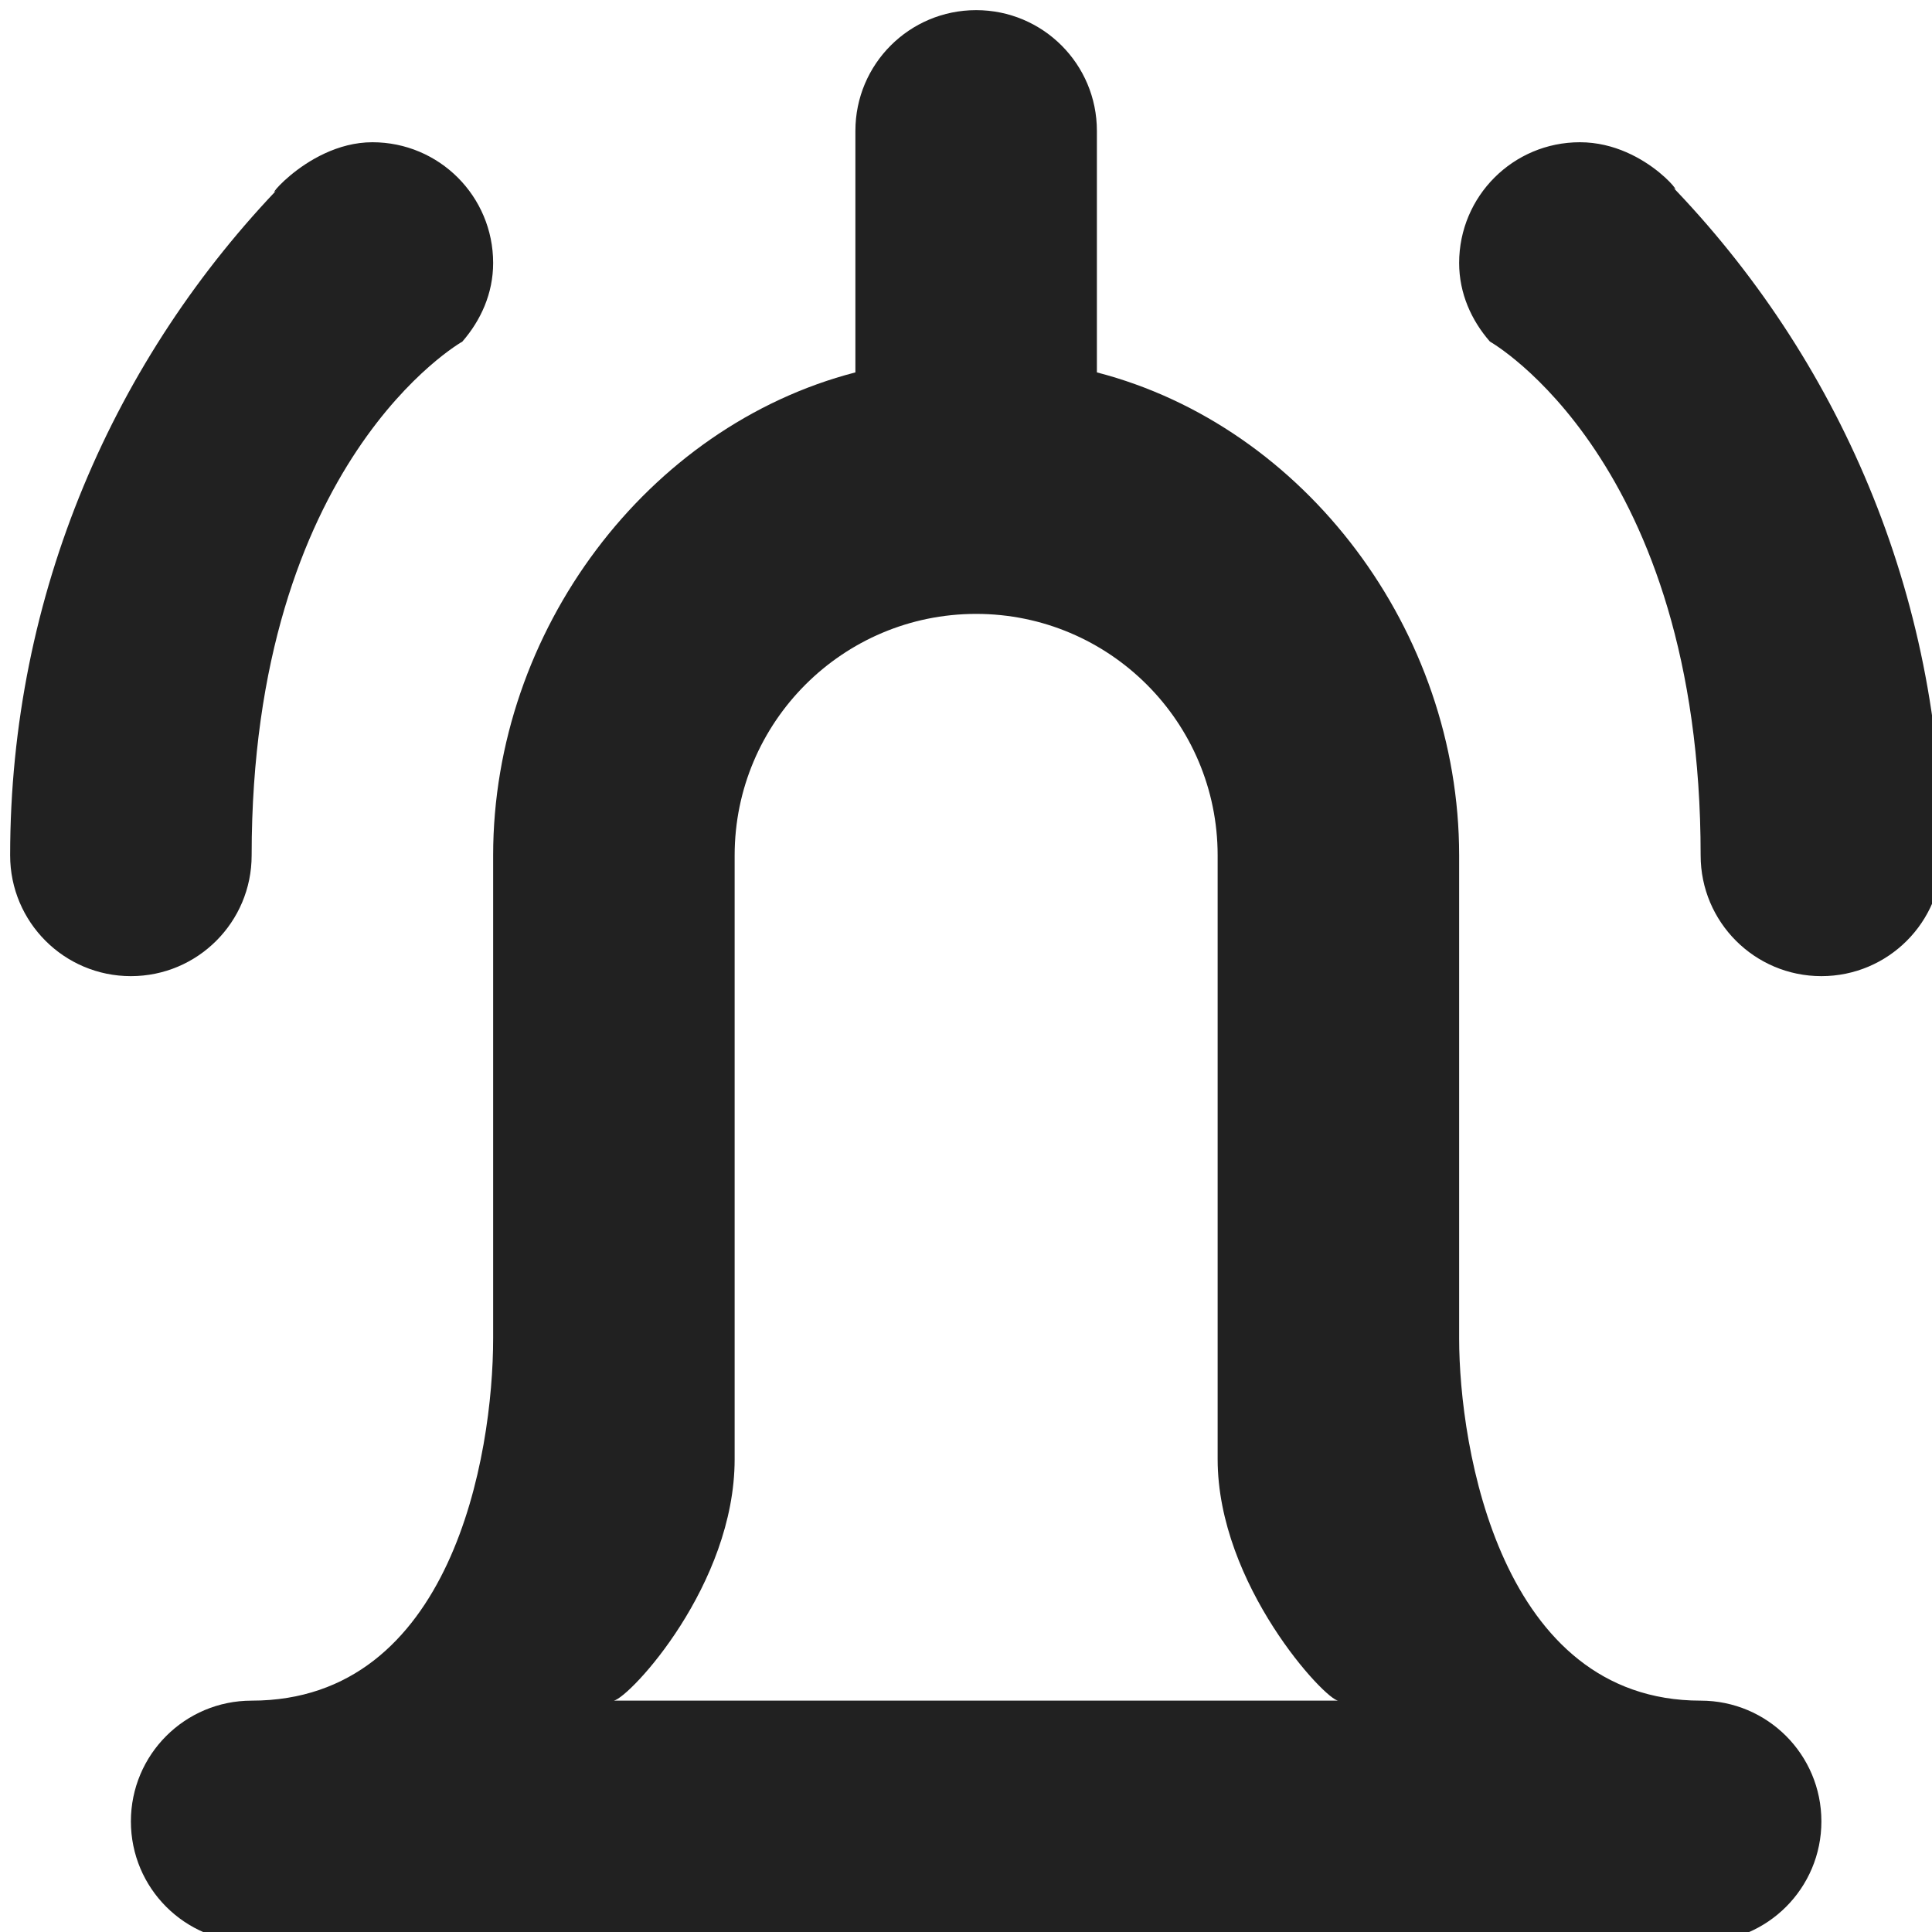
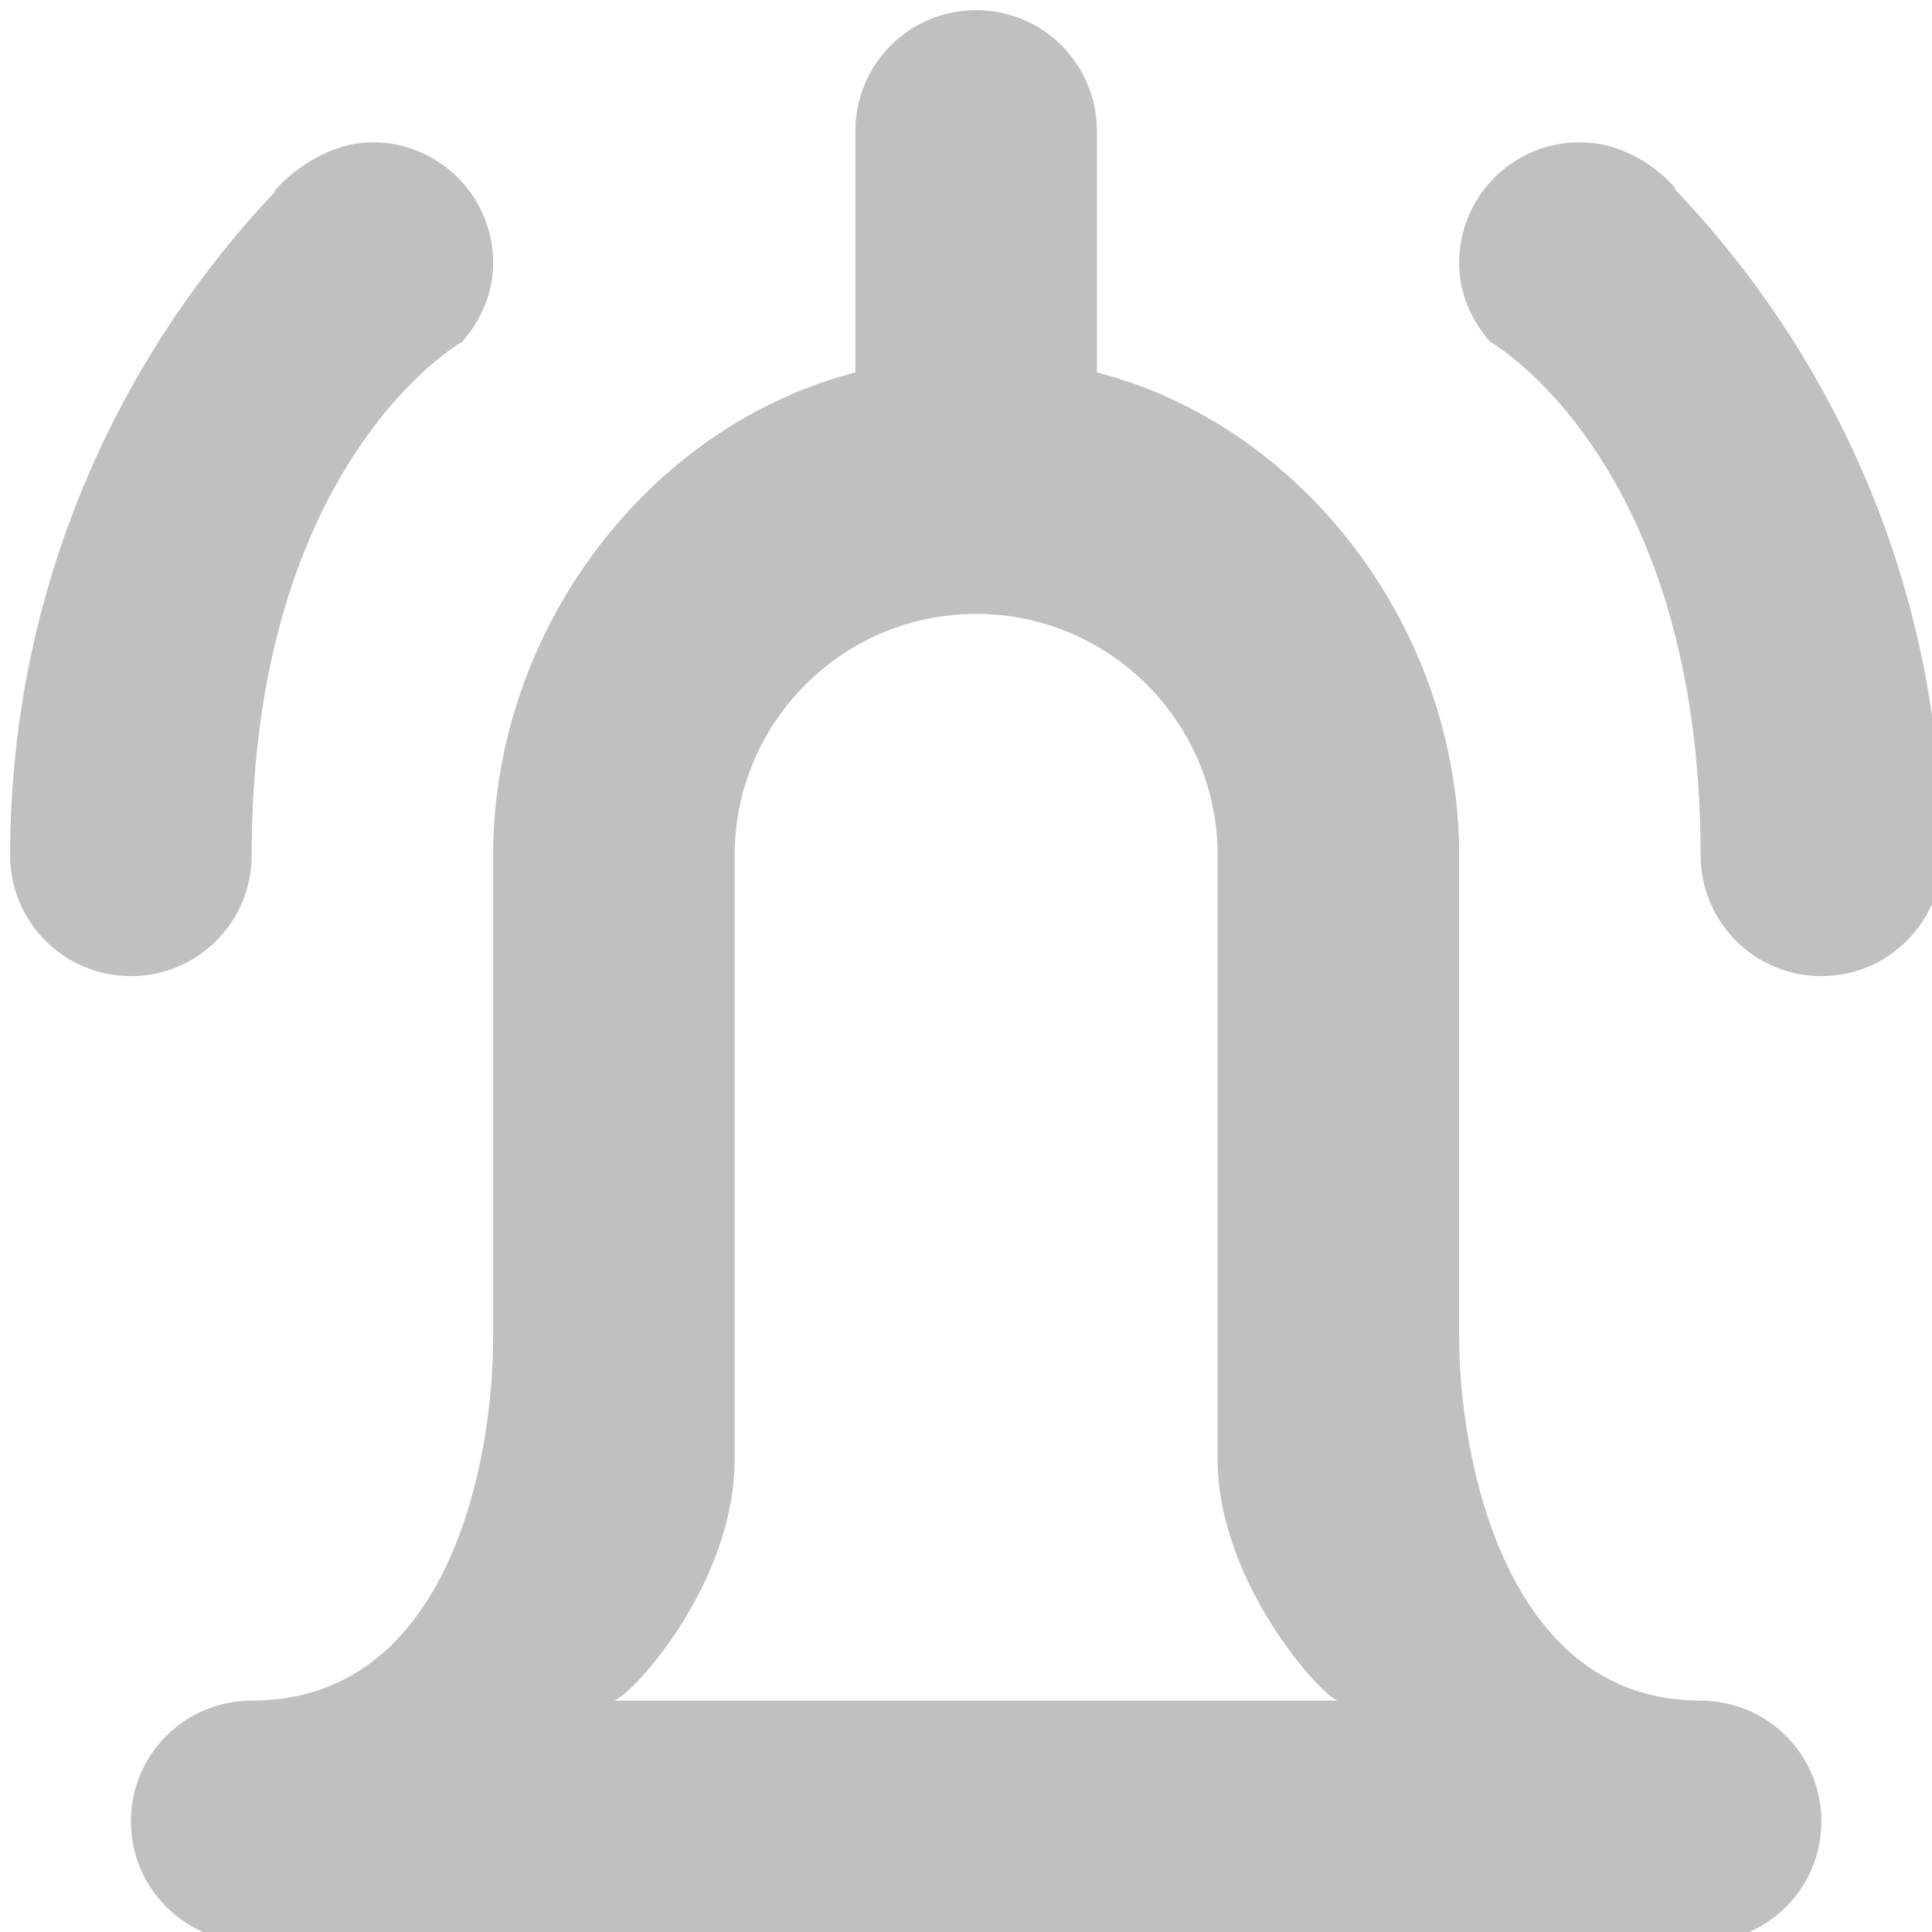
<svg xmlns="http://www.w3.org/2000/svg" version="1.1" x="0px" y="0px" width="16px" height="16px" viewBox="0 0 16 16" enable-background="new 0 0 16 16" xml:space="preserve">
  <g id="Background_xA0_Image_1_">
</g>
  <g id="Row_5_1_">
</g>
  <g id="Row_4_1_">
    <g id="incoming_notification_2_">
      <g>
-         <path fill="#212121" d="M14.084,14.084c-1.657,0-2-2.093-2-3v-4c0-1.861-1.277-3.554-3-4v-2c0-0.553-0.447-1-1-1s-1,0.447-1,1v2     c-1.723,0.446-3,2.139-3,4v4c0,0.97-0.343,3-2,3c-0.553,0-1,0.447-1,1s0.447,1,1,1h12c0.553,0,1-0.447,1-1     S14.637,14.084,14.084,14.084z M5.084,14.084c0.136-0.031,1-0.958,1-2v-5c0-1.104,0.896-2,2-2s2,0.896,2,2v5c0,1.042,0.896,2,1,2     H5.084z M2.084,7.084c0-3.272,1.745-4.255,1.745-4.255C3.982,2.653,4.084,2.43,4.084,2.178c0-0.553-0.447-1-1-1     c-0.577,0-0.988,0.618-0.738,0.339c-1.397,1.44-2.262,3.401-2.262,5.567c0,0.552,0.447,1,1,1S2.084,7.636,2.084,7.084z      M13.822,1.517c0.191,0.213-0.162-0.339-0.738-0.339c-0.553,0-1,0.447-1,1c0,0.252,0.102,0.476,0.255,0.651     c0,0,1.745,0.982,1.745,4.255c0,0.552,0.447,1,1,1s1-0.448,1-1C16.084,4.918,15.22,2.957,13.822,1.517z" />
+         <path fill="#c0c0c0" d="M14.084,14.084c-1.657,0-2-2.093-2-3v-4c0-1.861-1.277-3.554-3-4v-2c0-0.553-0.447-1-1-1s-1,0.447-1,1v2     c-1.723,0.446-3,2.139-3,4v4c0,0.97-0.343,3-2,3c-0.553,0-1,0.447-1,1s0.447,1,1,1h12c0.553,0,1-0.447,1-1     S14.637,14.084,14.084,14.084z M5.084,14.084c0.136-0.031,1-0.958,1-2v-5c0-1.104,0.896-2,2-2s2,0.896,2,2v5c0,1.042,0.896,2,1,2     H5.084z M2.084,7.084c0-3.272,1.745-4.255,1.745-4.255C3.982,2.653,4.084,2.43,4.084,2.178c0-0.553-0.447-1-1-1     c-0.577,0-0.988,0.618-0.738,0.339c-1.397,1.44-2.262,3.401-2.262,5.567c0,0.552,0.447,1,1,1S2.084,7.636,2.084,7.084z      M13.822,1.517c0.191,0.213-0.162-0.339-0.738-0.339c-0.553,0-1,0.447-1,1c0,0.252,0.102,0.476,0.255,0.651     c0,0,1.745,0.982,1.745,4.255c0,0.552,0.447,1,1,1s1-0.448,1-1C16.084,4.918,15.22,2.957,13.822,1.517z" />
      </g>
    </g>
  </g>
  <g id="Row_3_1_">
</g>
  <g id="Row_2_1_">
</g>
  <g id="Row_1_1_">
</g>
</svg>
